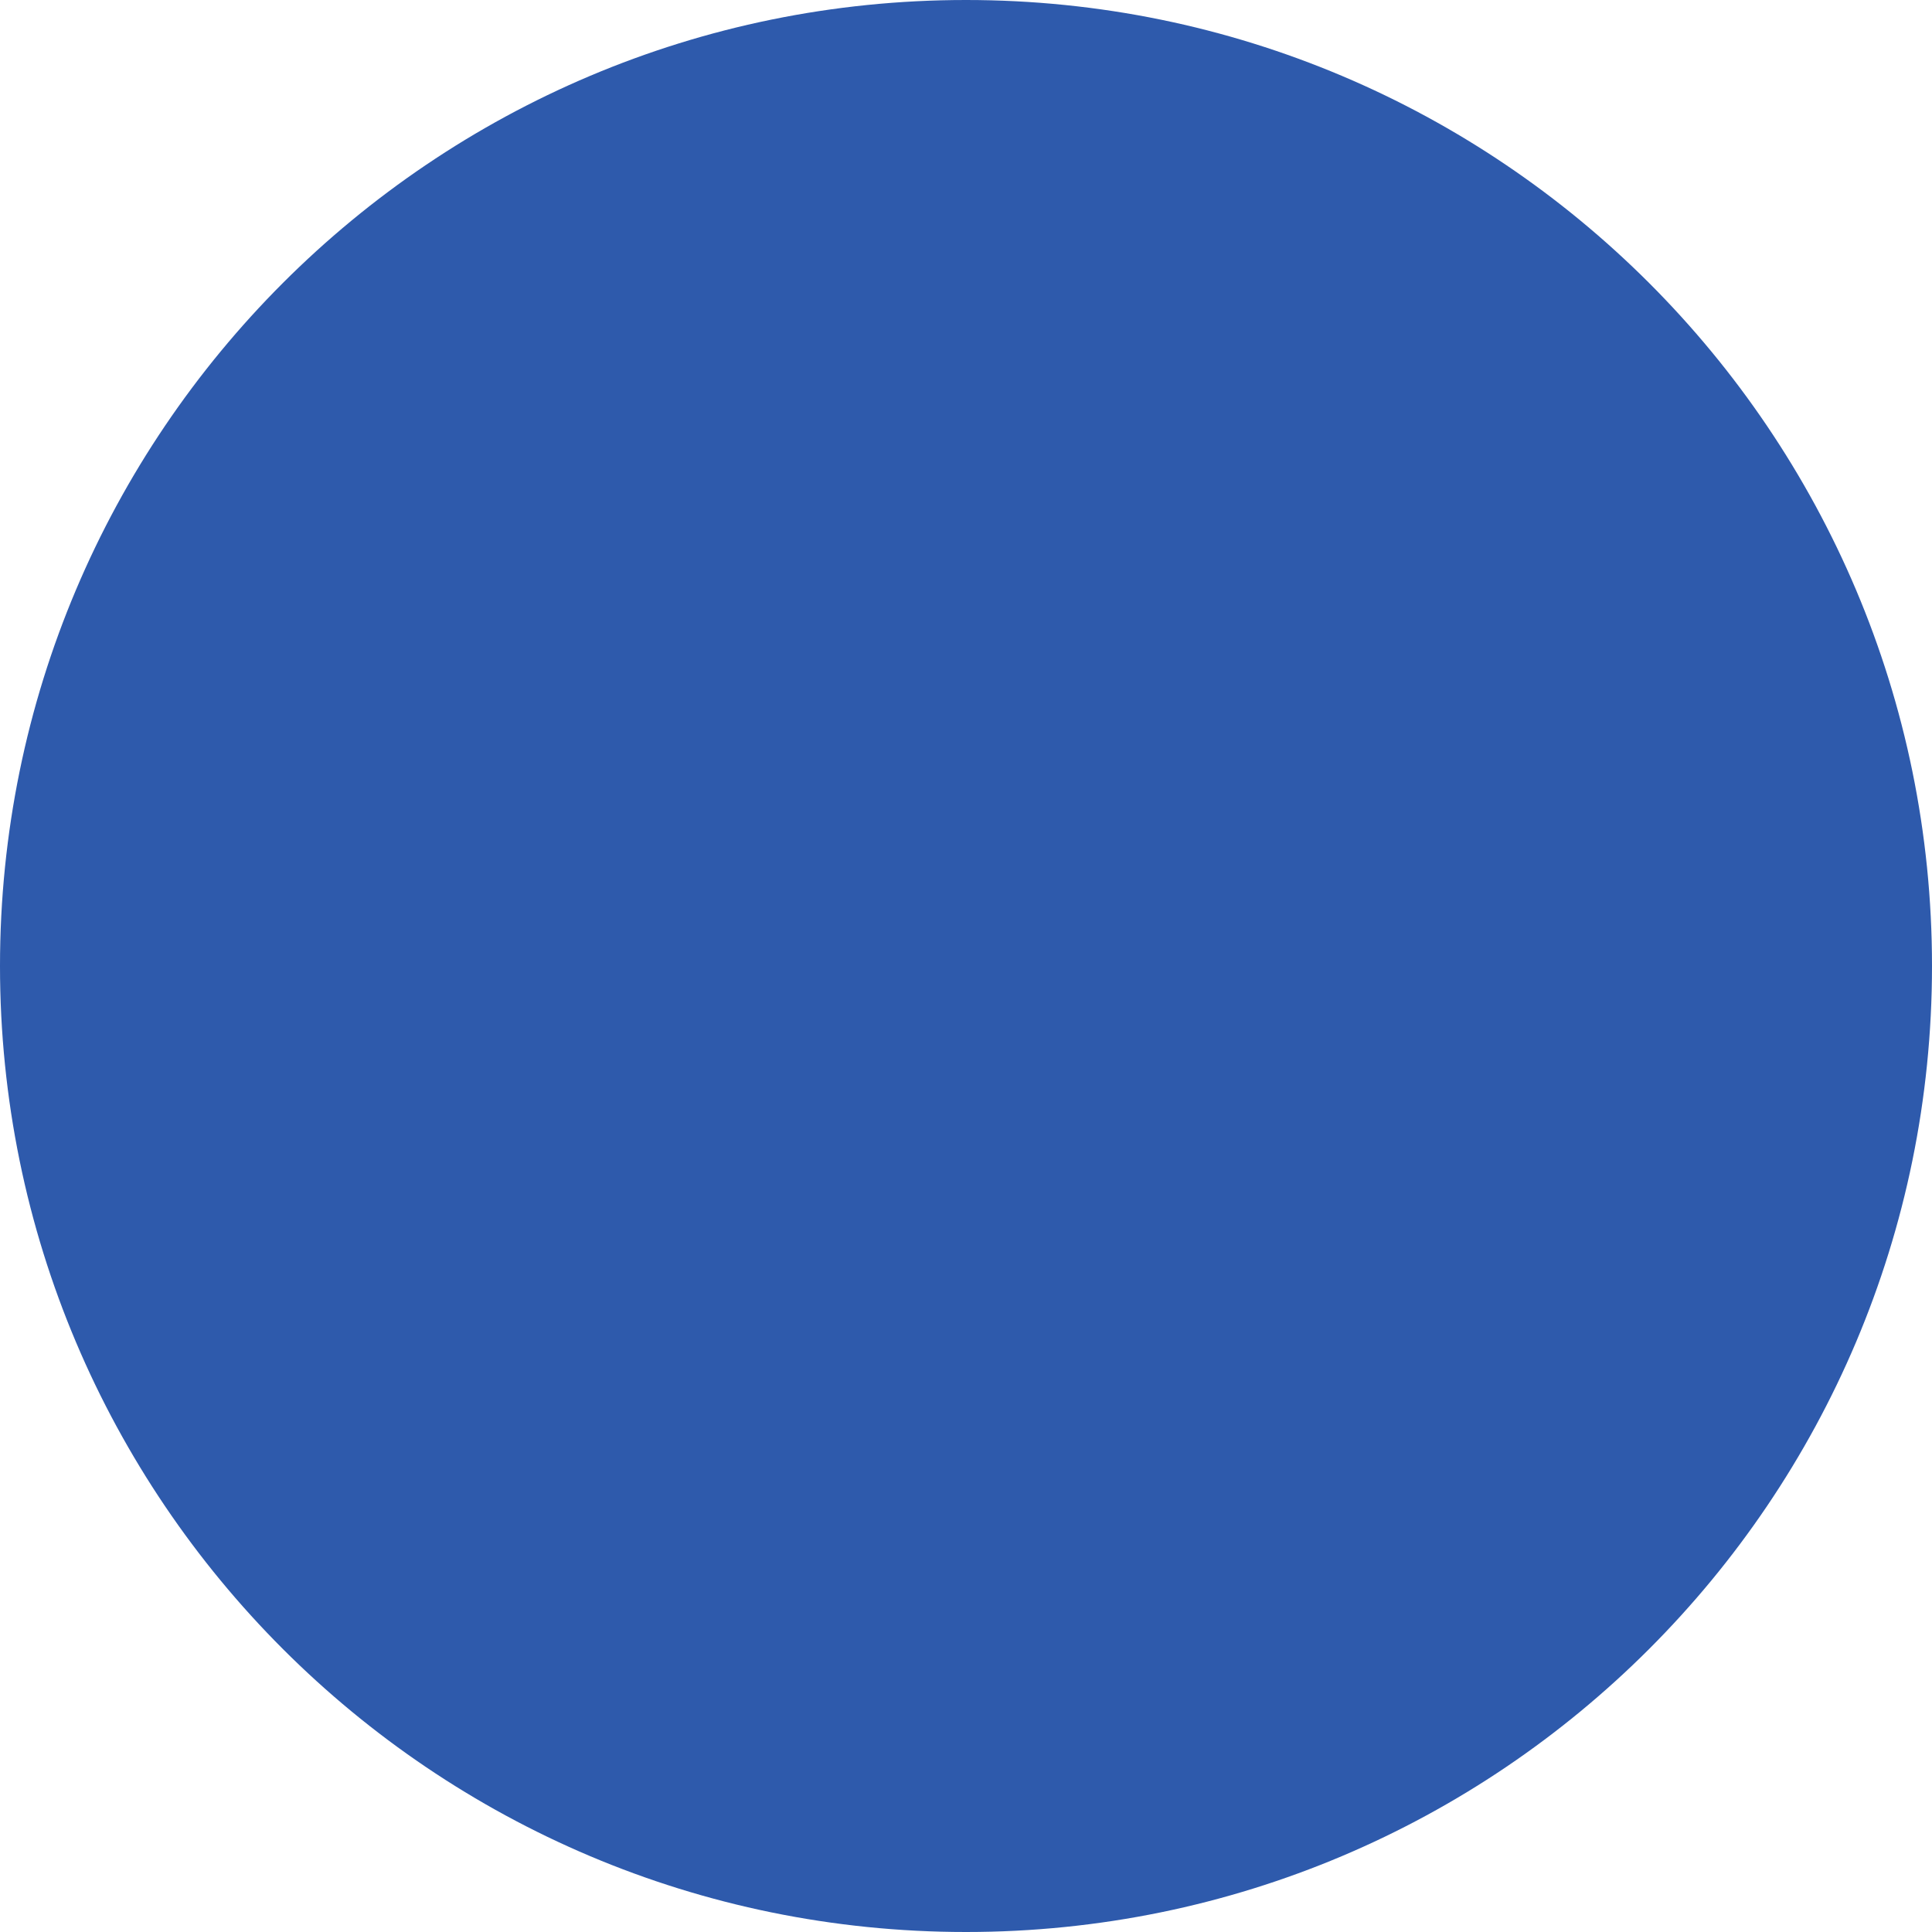
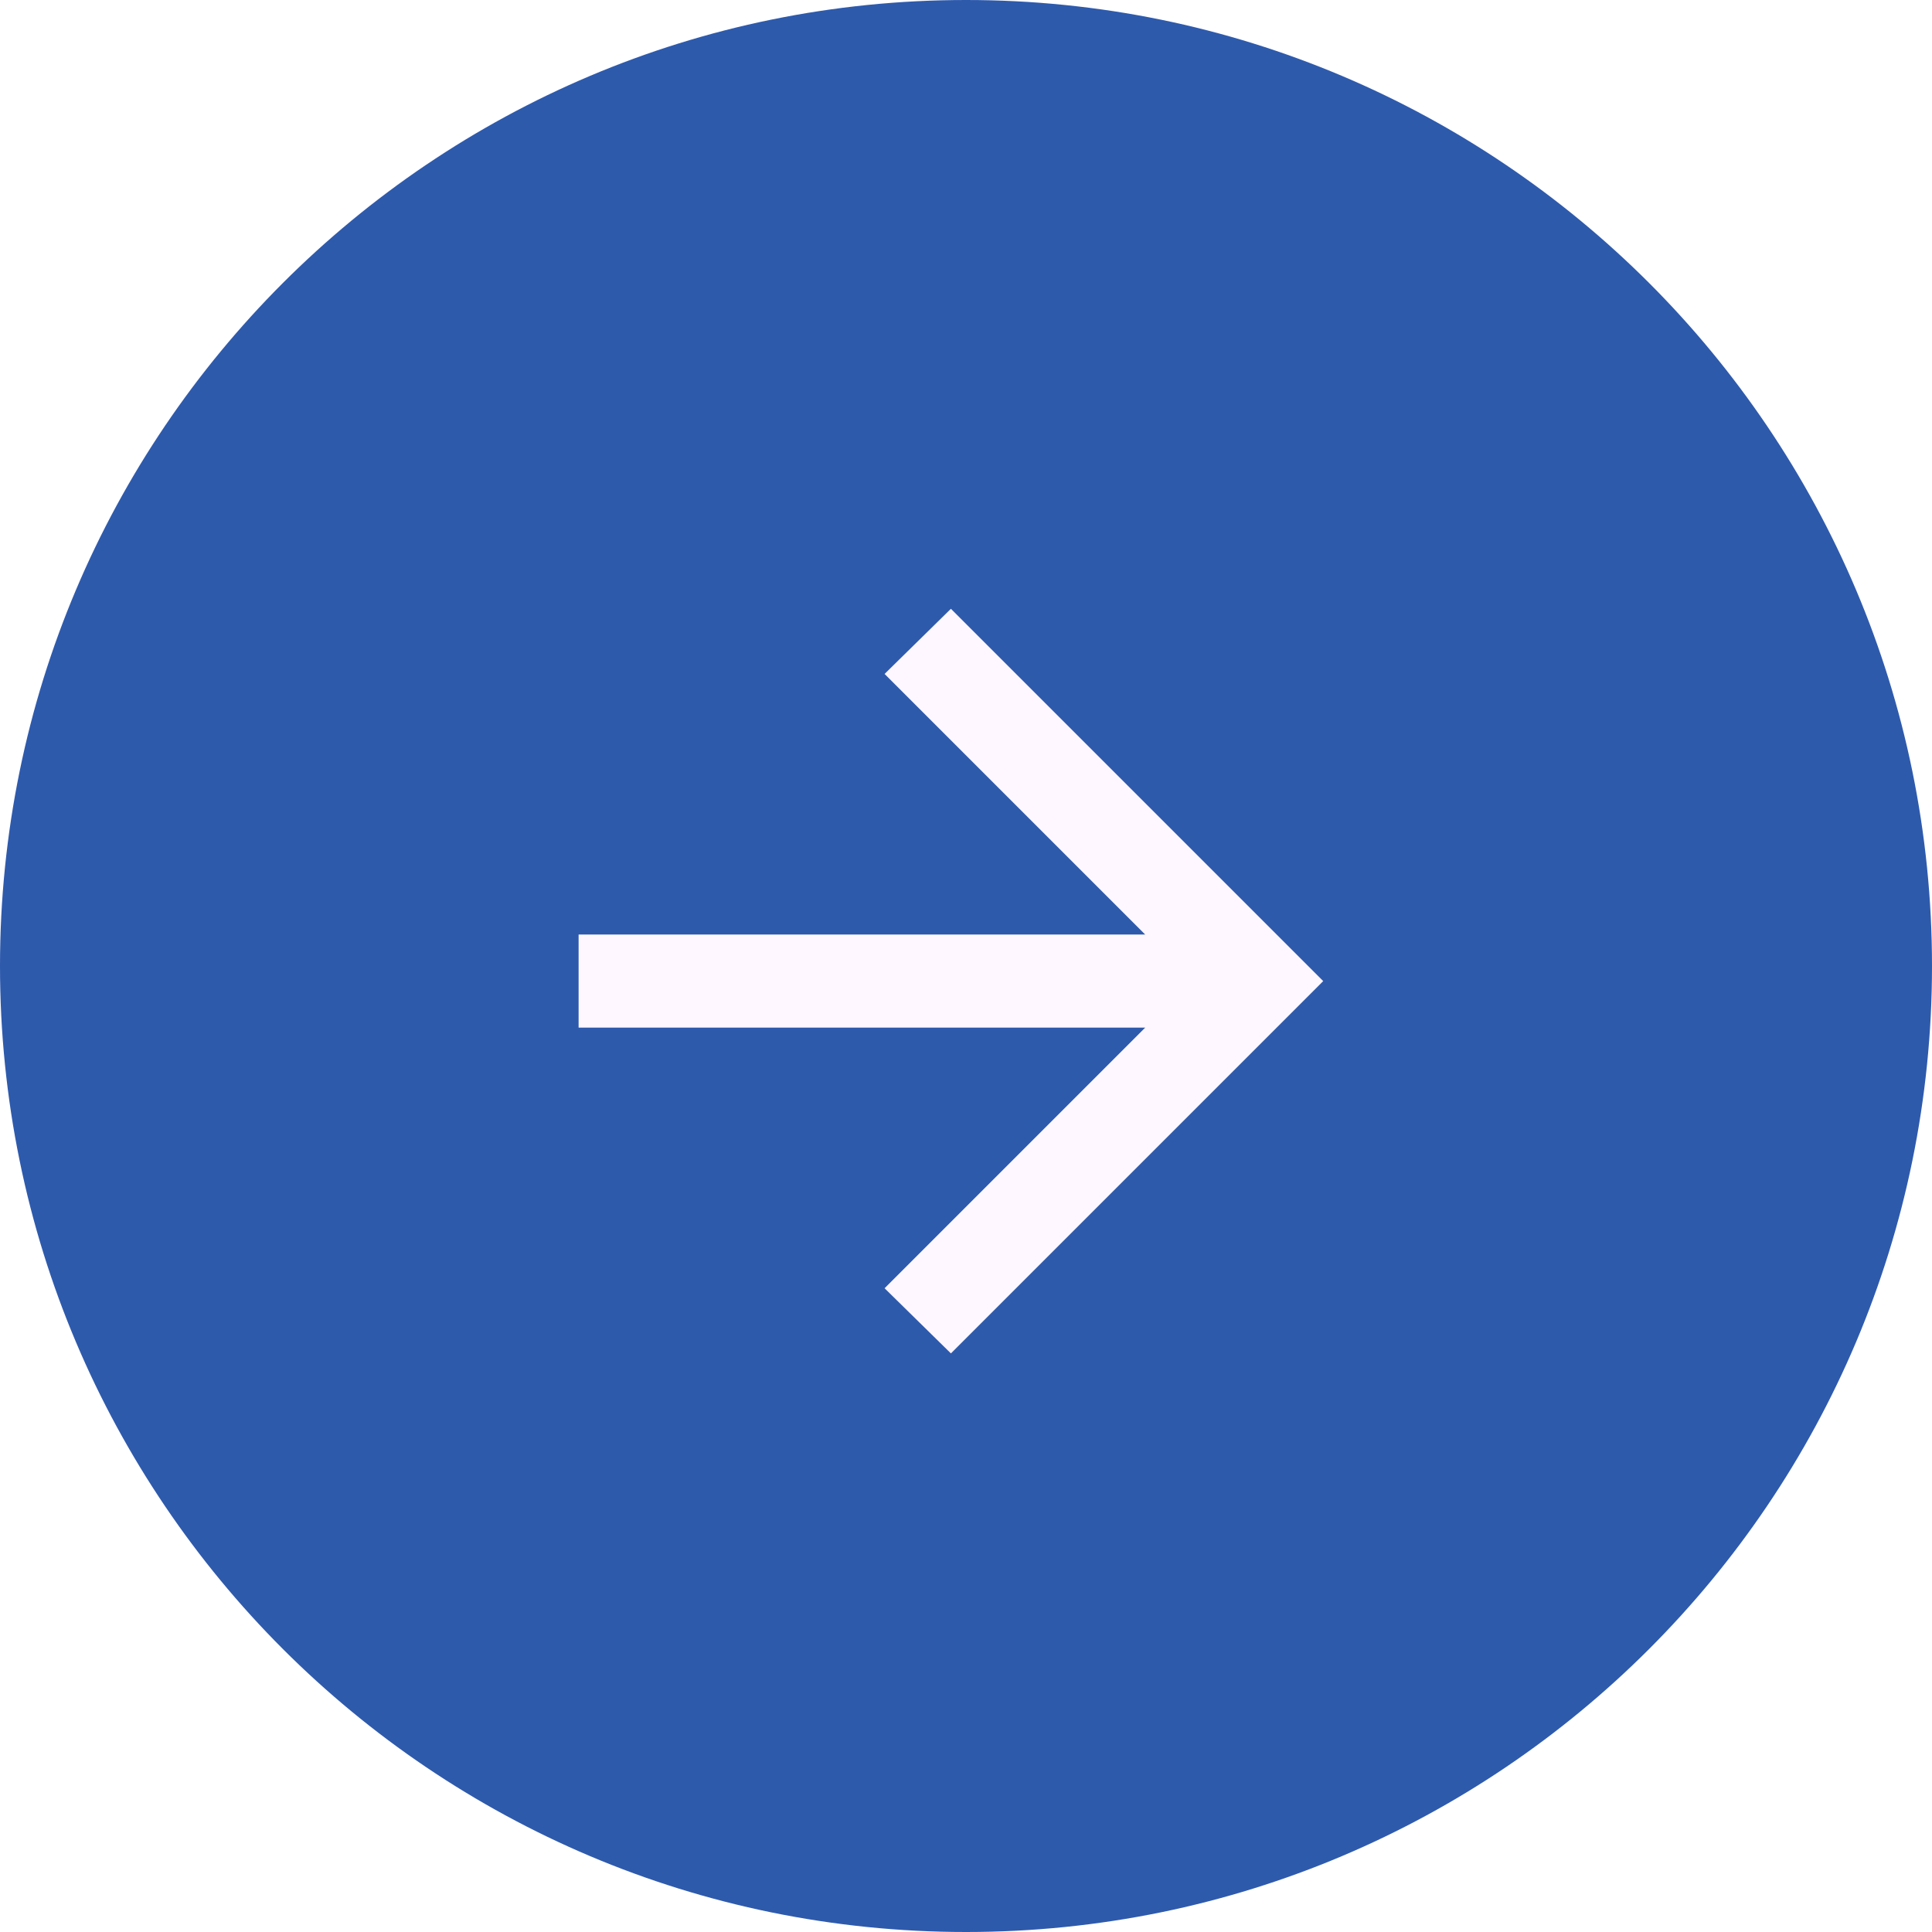
<svg xmlns="http://www.w3.org/2000/svg" width="64" height="64" viewBox="0 0 64 64" fill="none">
  <rect x="64" y="64" width="64" height="64" rx="32" transform="rotate(180 64 64)" fill="#2E5AAC" />
+   <path d="M37.936 30.958L29.303 22.325L31.5 20.167L43.833 32.5L31.5 44.833L29.303 42.675L37.936 34.042L19.167 34.042L19.167 30.958L37.936 30.958Z" fill="#FEF7FF" />
</svg>
